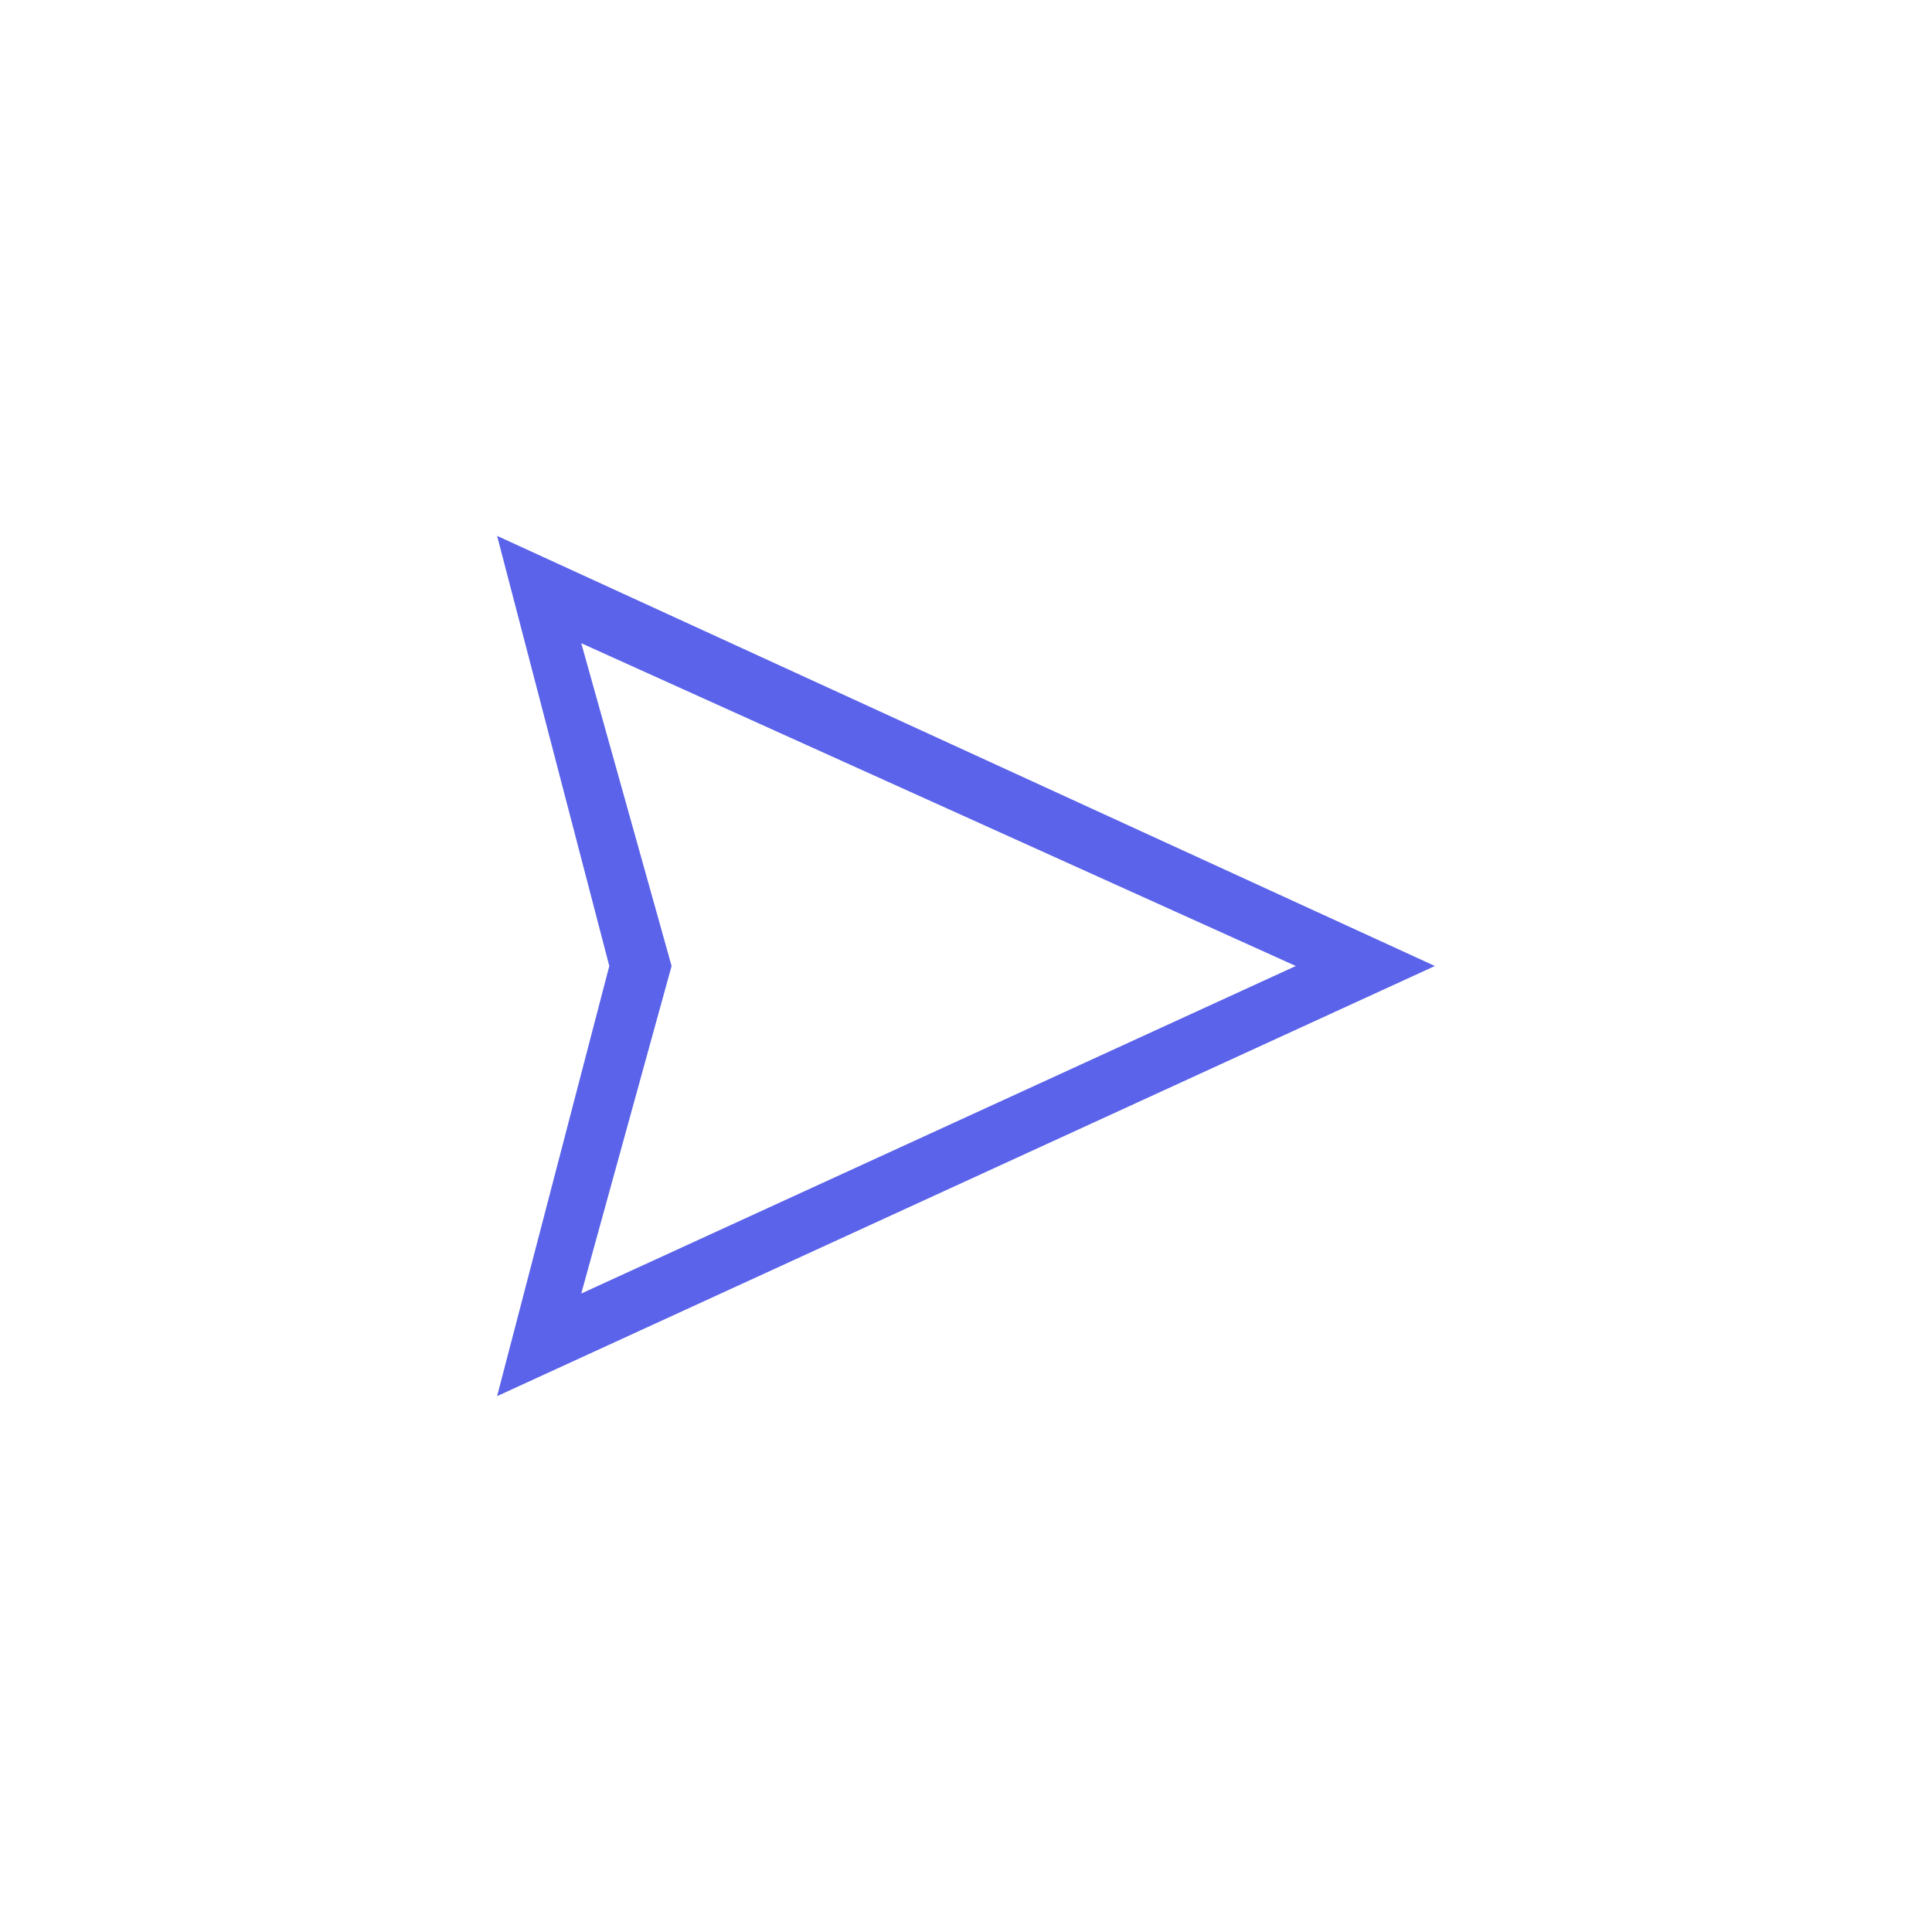
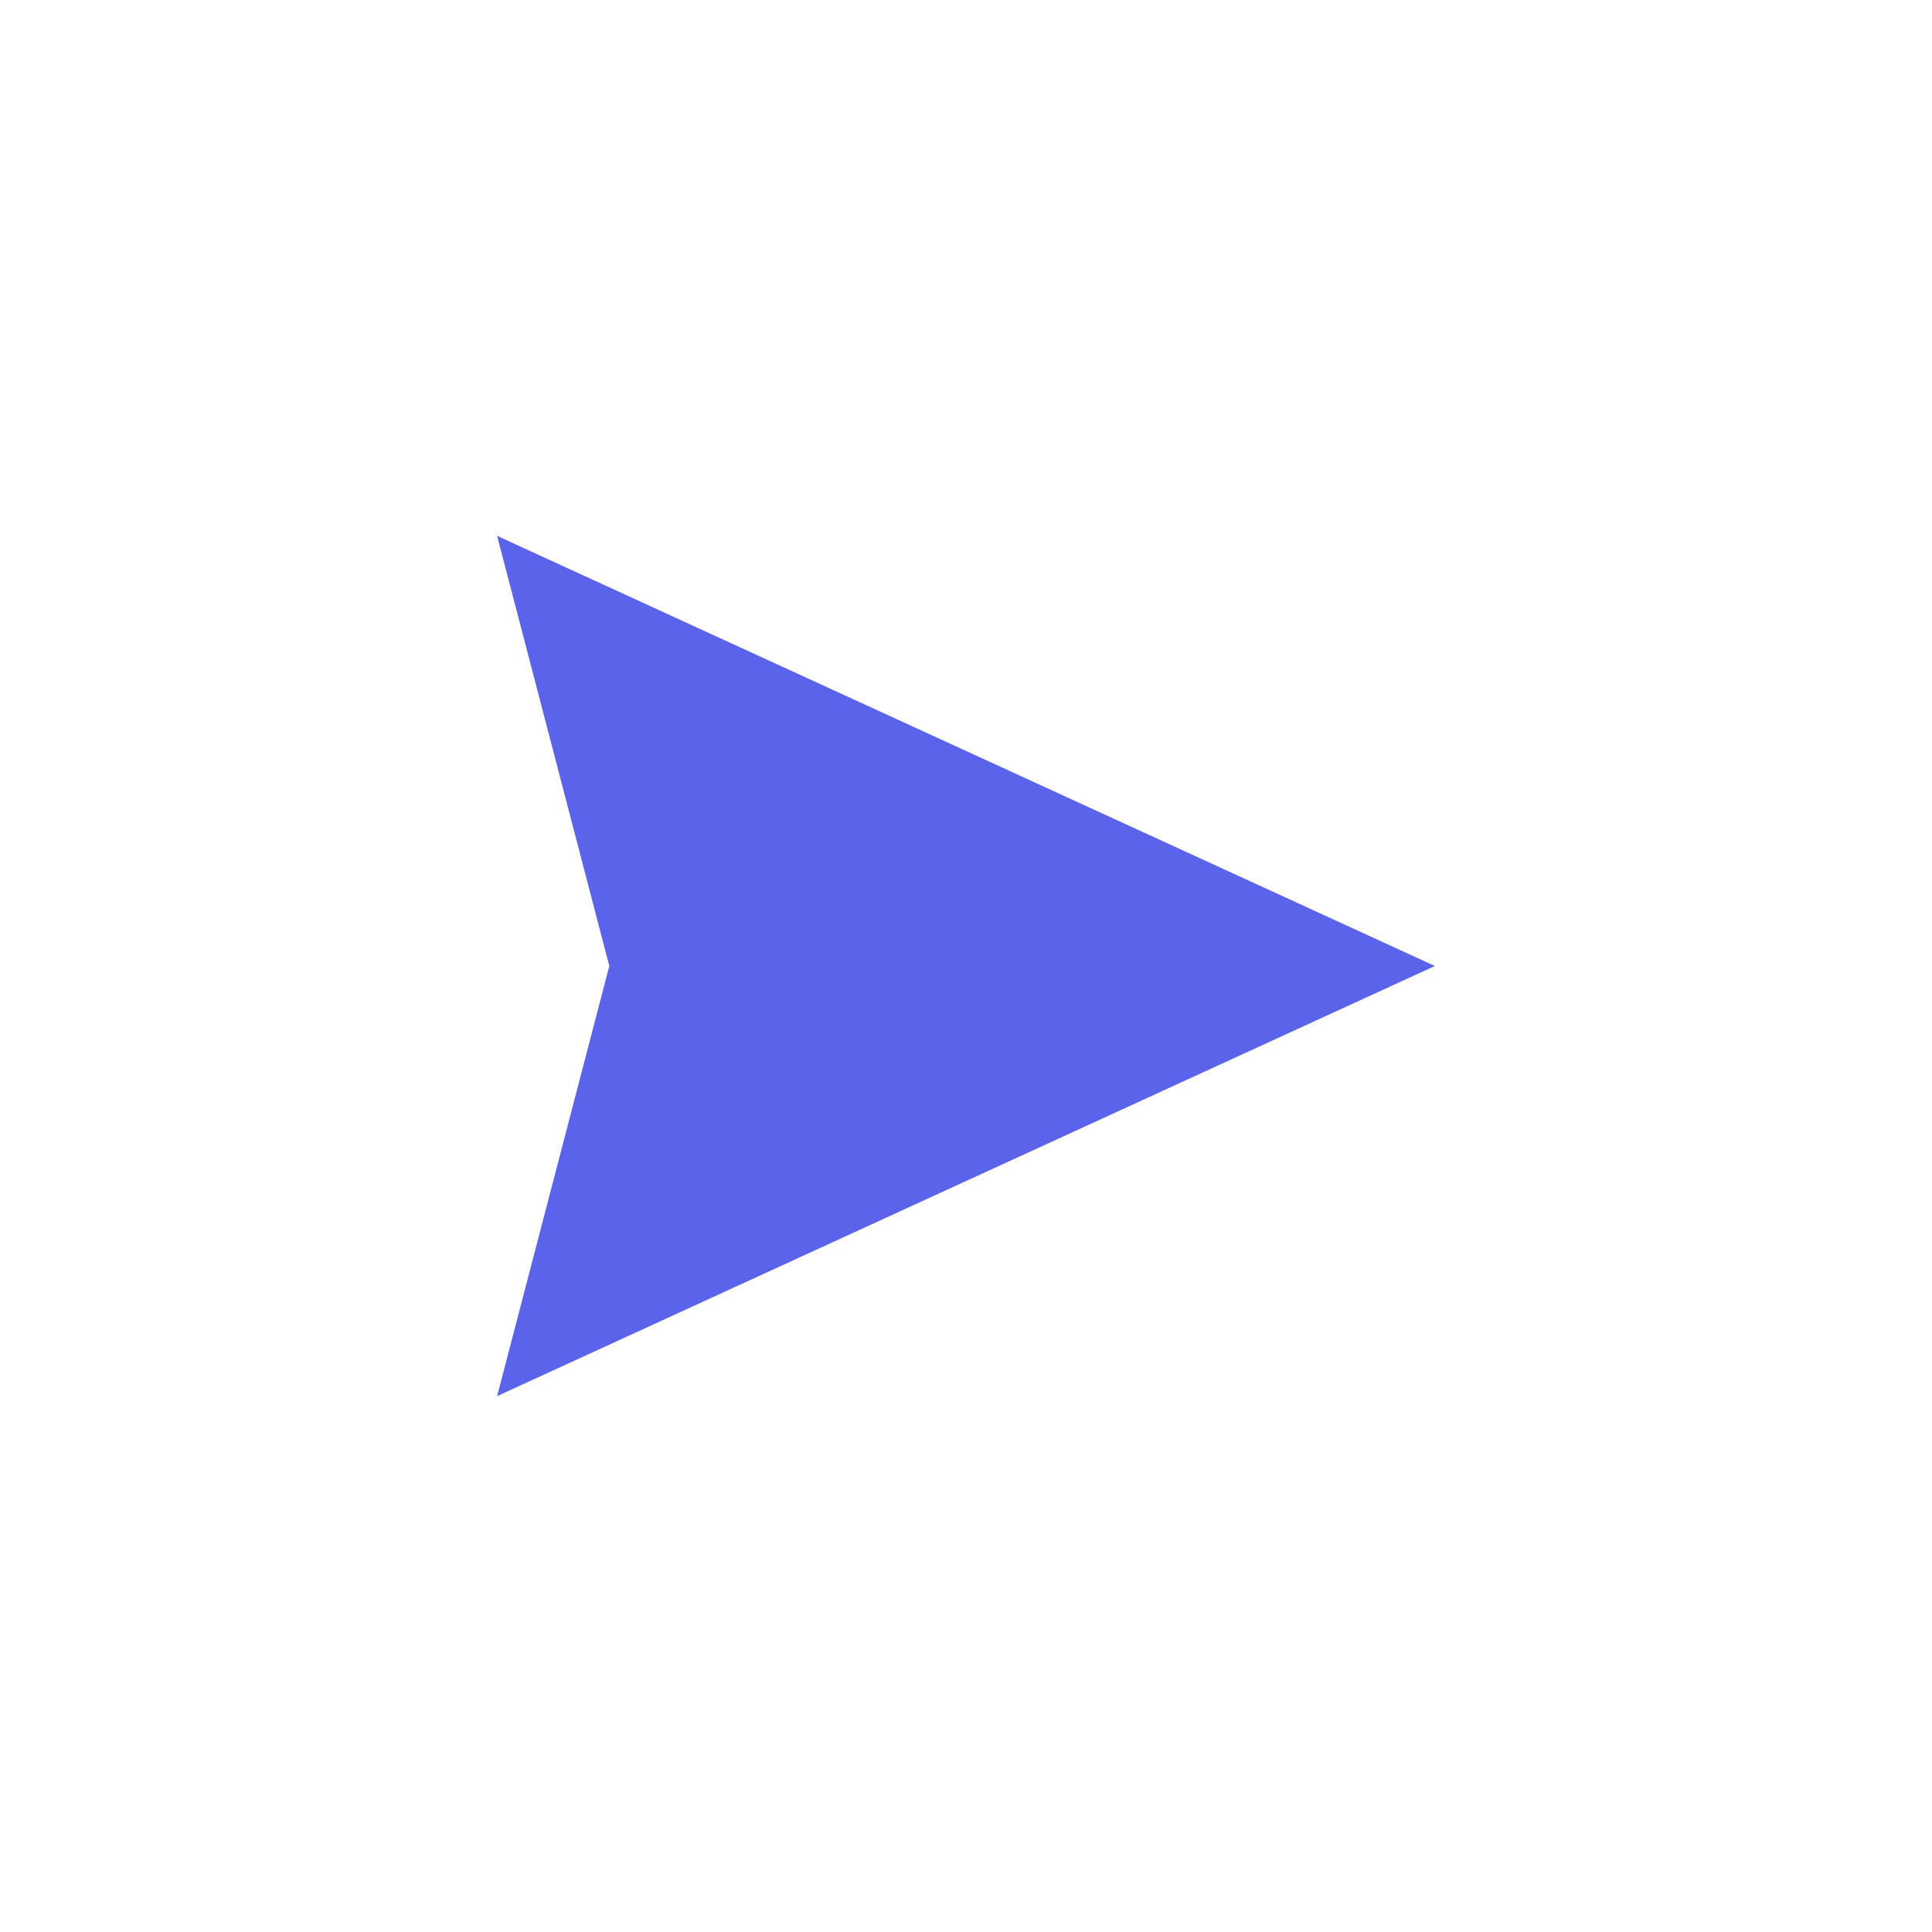
- <svg xmlns="http://www.w3.org/2000/svg" height="24px" viewBox="0 -960 960 960" width="24px" fill="#5a63e9" version="1.1" id="svg1">
-   <path d="m 247.011,-266.273 55.747,-213.727 -55.747,-213.727 465.978,213.727 z m 41.81,-50.967 355.058,-162.76 -355.058,-160.394 44.887,160.394 z" id="path1" style="fill:#5a63e9;fill-opacity:1;stroke-width:0.64" />
+ <svg xmlns="http://www.w3.org/2000/svg" height="24px" viewBox="0 -960 960 960" width="24px" fill="#5a63e9">
+   <path d="m 247.011,-266.273 55.747,-213.727 -55.747,-213.727 465.978,213.727 z" id="path1" style="fill:#5a63e9;fill-opacity:1;stroke-width:0.64" />
</svg>
